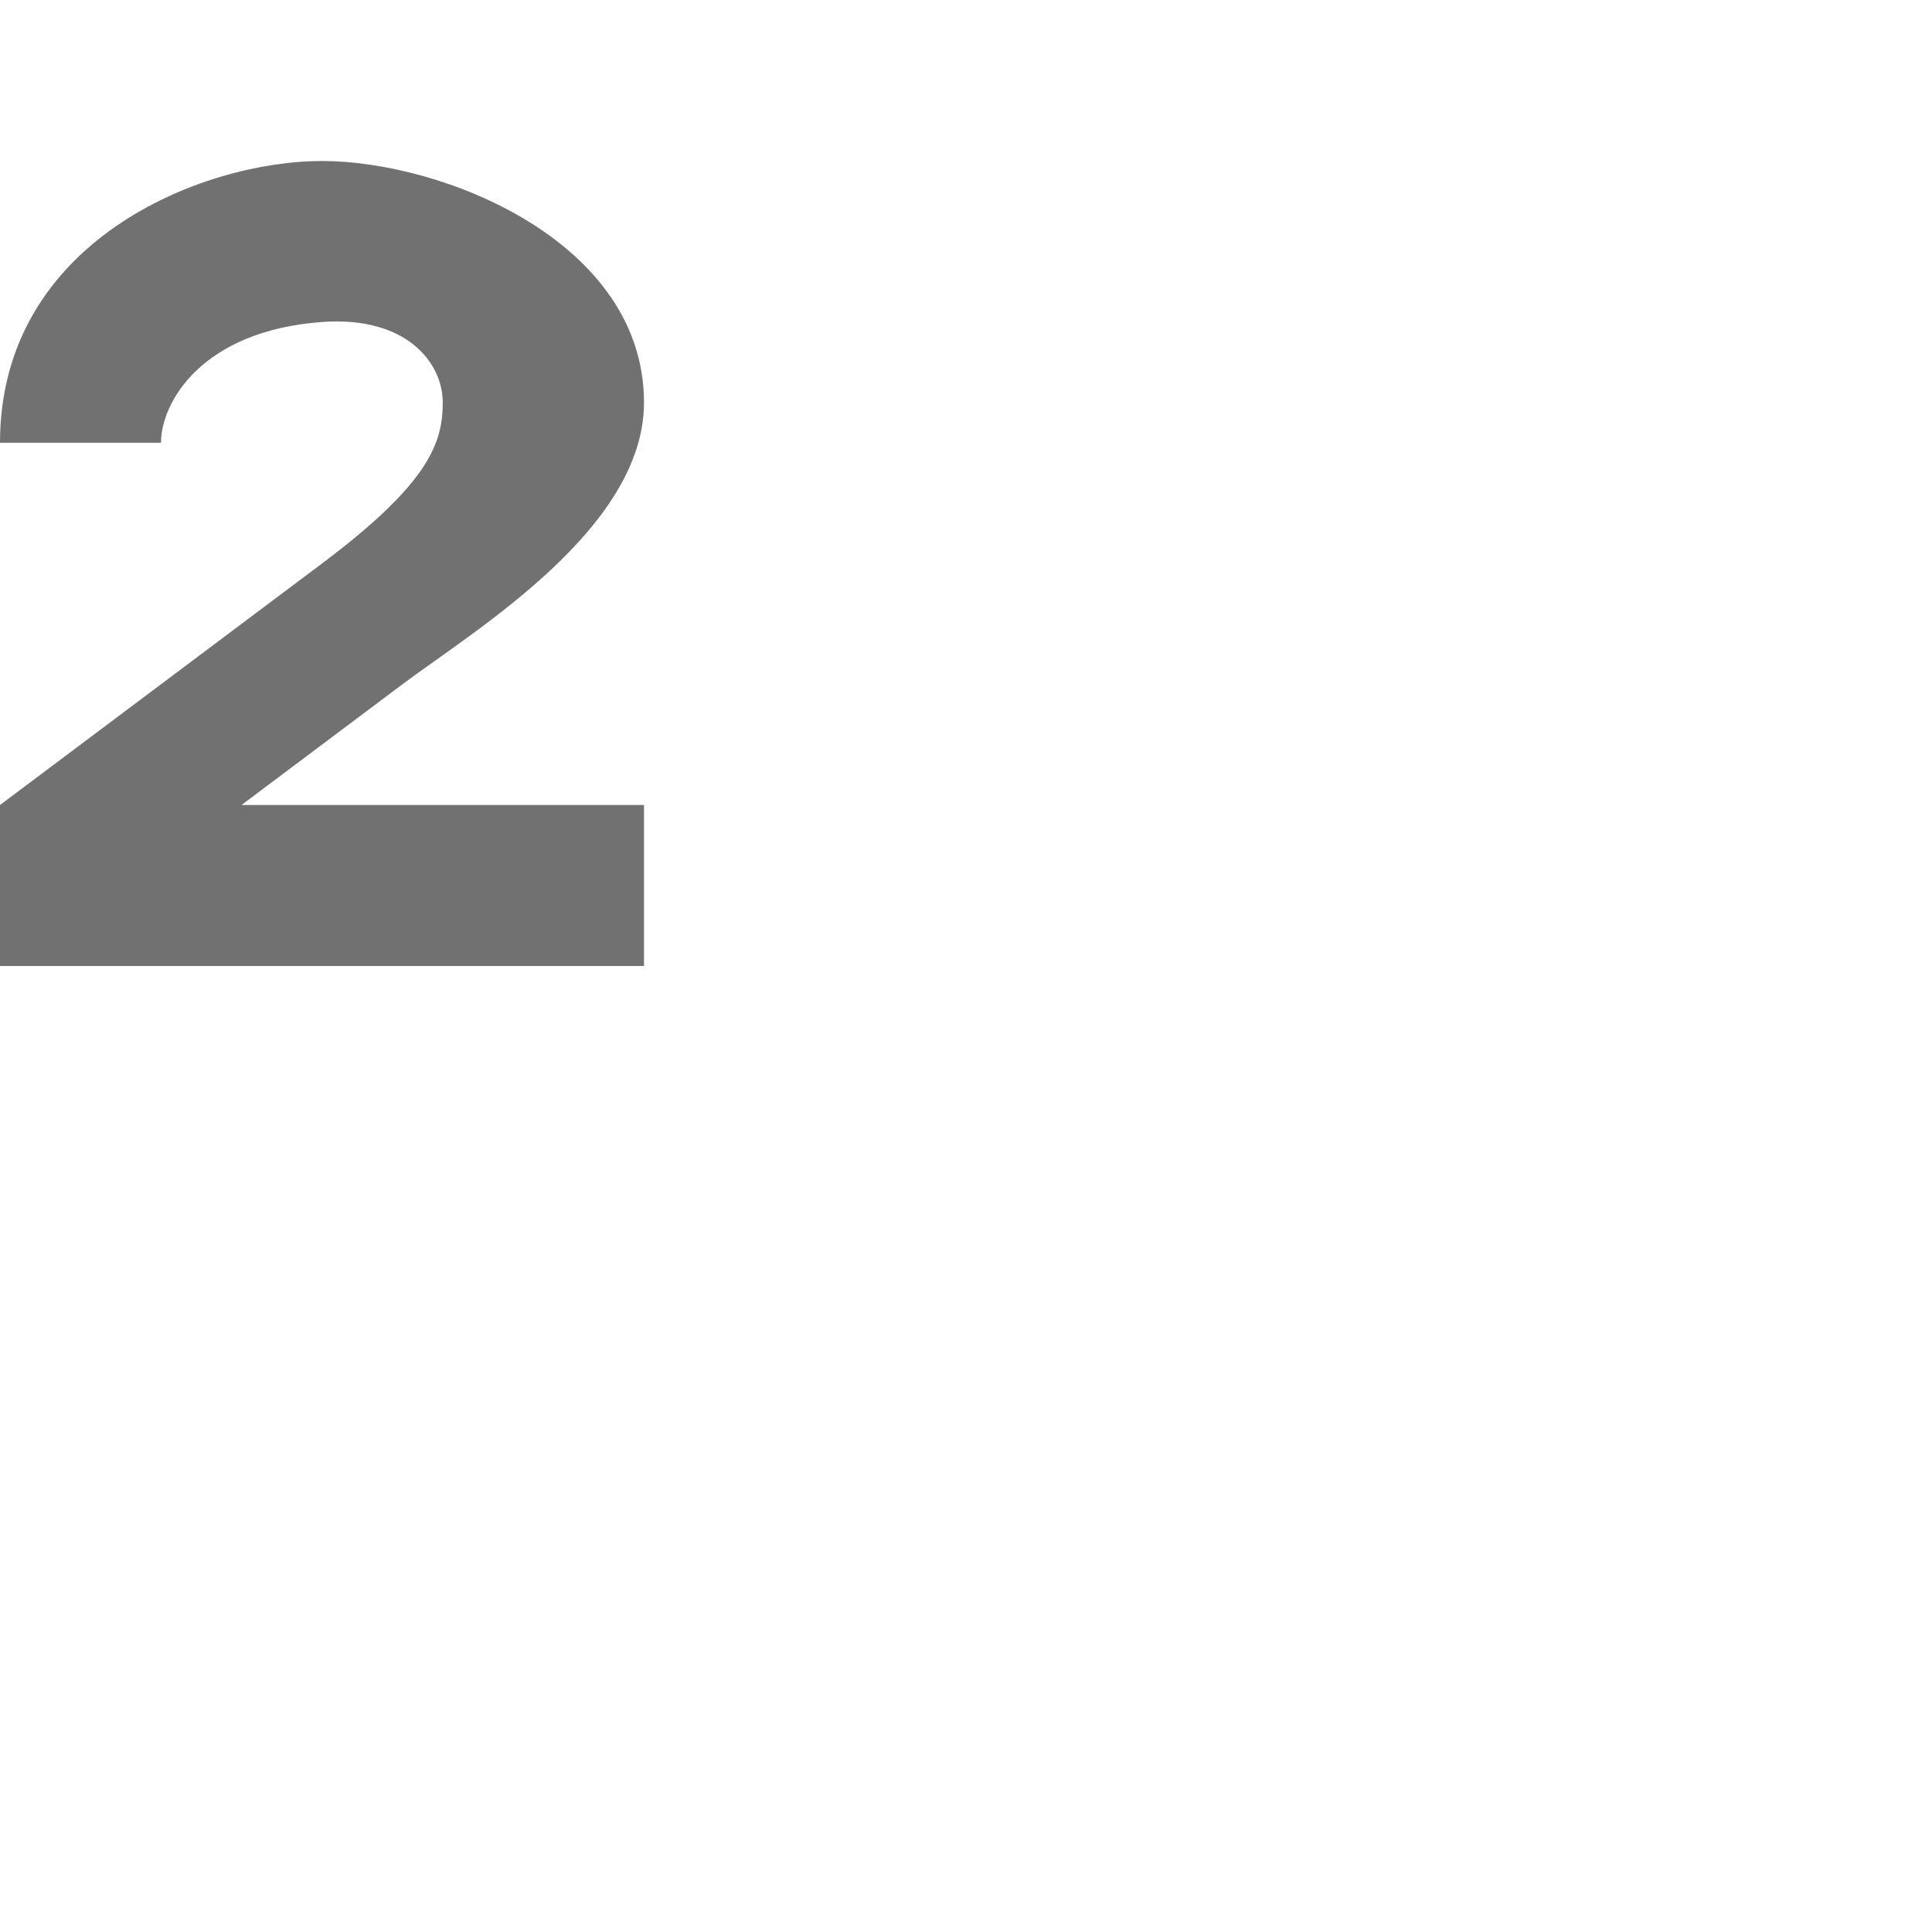
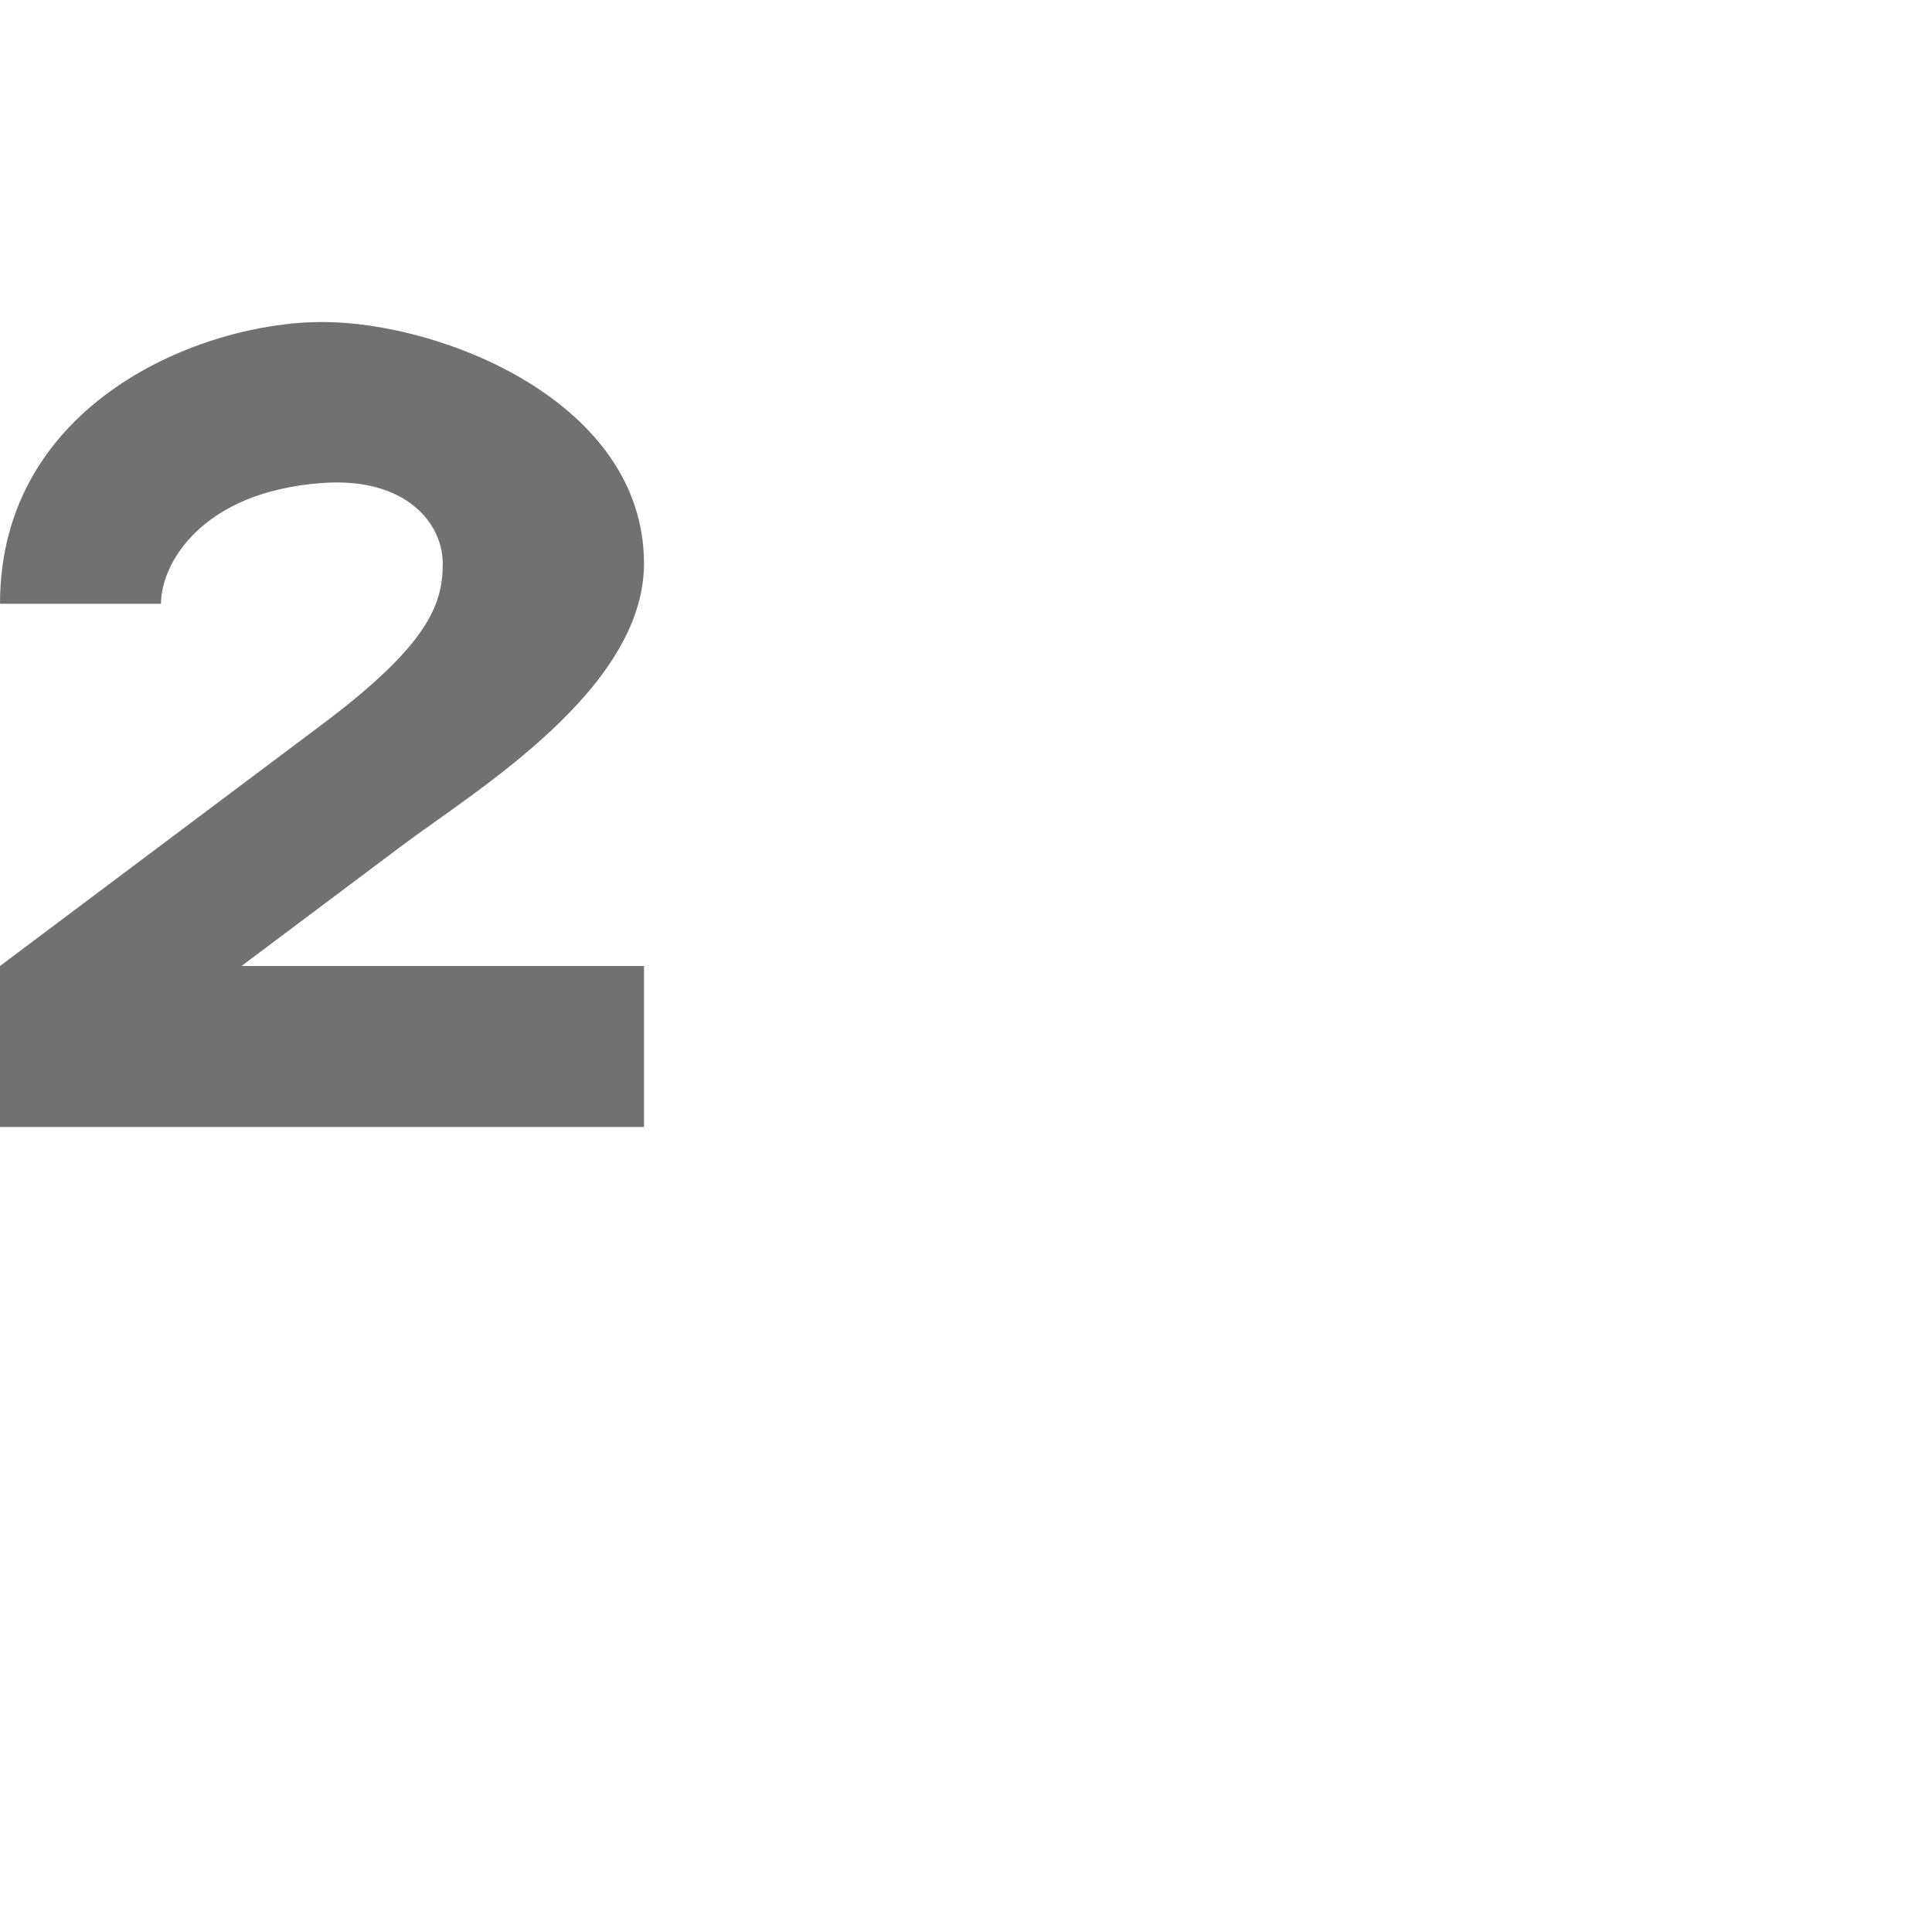
<svg xmlns="http://www.w3.org/2000/svg" width="1200" height="1200" viewBox="0 0 1200 1200" version="1.1" id="svg1">
  <defs id="defs1" />
  <g id="layer1">
-     <path style="fill:#000000;fill-opacity:0.555;stroke:none;stroke-width:1px;stroke-linecap:butt;stroke-linejoin:miter;stroke-opacity:1" d="m 0,275 h 100 c 0,-25 25.2,-69.521 100,-75 52.101,-3.816 75,25 75,50 0,25 -8.333,50 -75,100 L 0,500 V 600 H 400 V 500 l -250,0 100,-75 C 294.721,391.459 400,328.373 400,250 400,150 275,100 200,100 125,100 0,150 0,275 Z" id="path16160" />
+     <path style="fill:#000000;fill-opacity:0.555;stroke:none;stroke-width:1px;stroke-linecap:butt;stroke-linejoin:miter;stroke-opacity:1" d="m 0,375 h 100 c 0,-25 25.2,-69.521 100,-75 52.101,-3.816 75,25 75,50 0,25 -8.333,50 -75,100 L 0,600 V 700 H 400 V 600 H 150 L 250,525 C 294.721,491.459 400,428.373 400,350 400,250 275,200 200,200 125,200 0,250 0,375 Z" id="path16160" />
  </g>
</svg>
